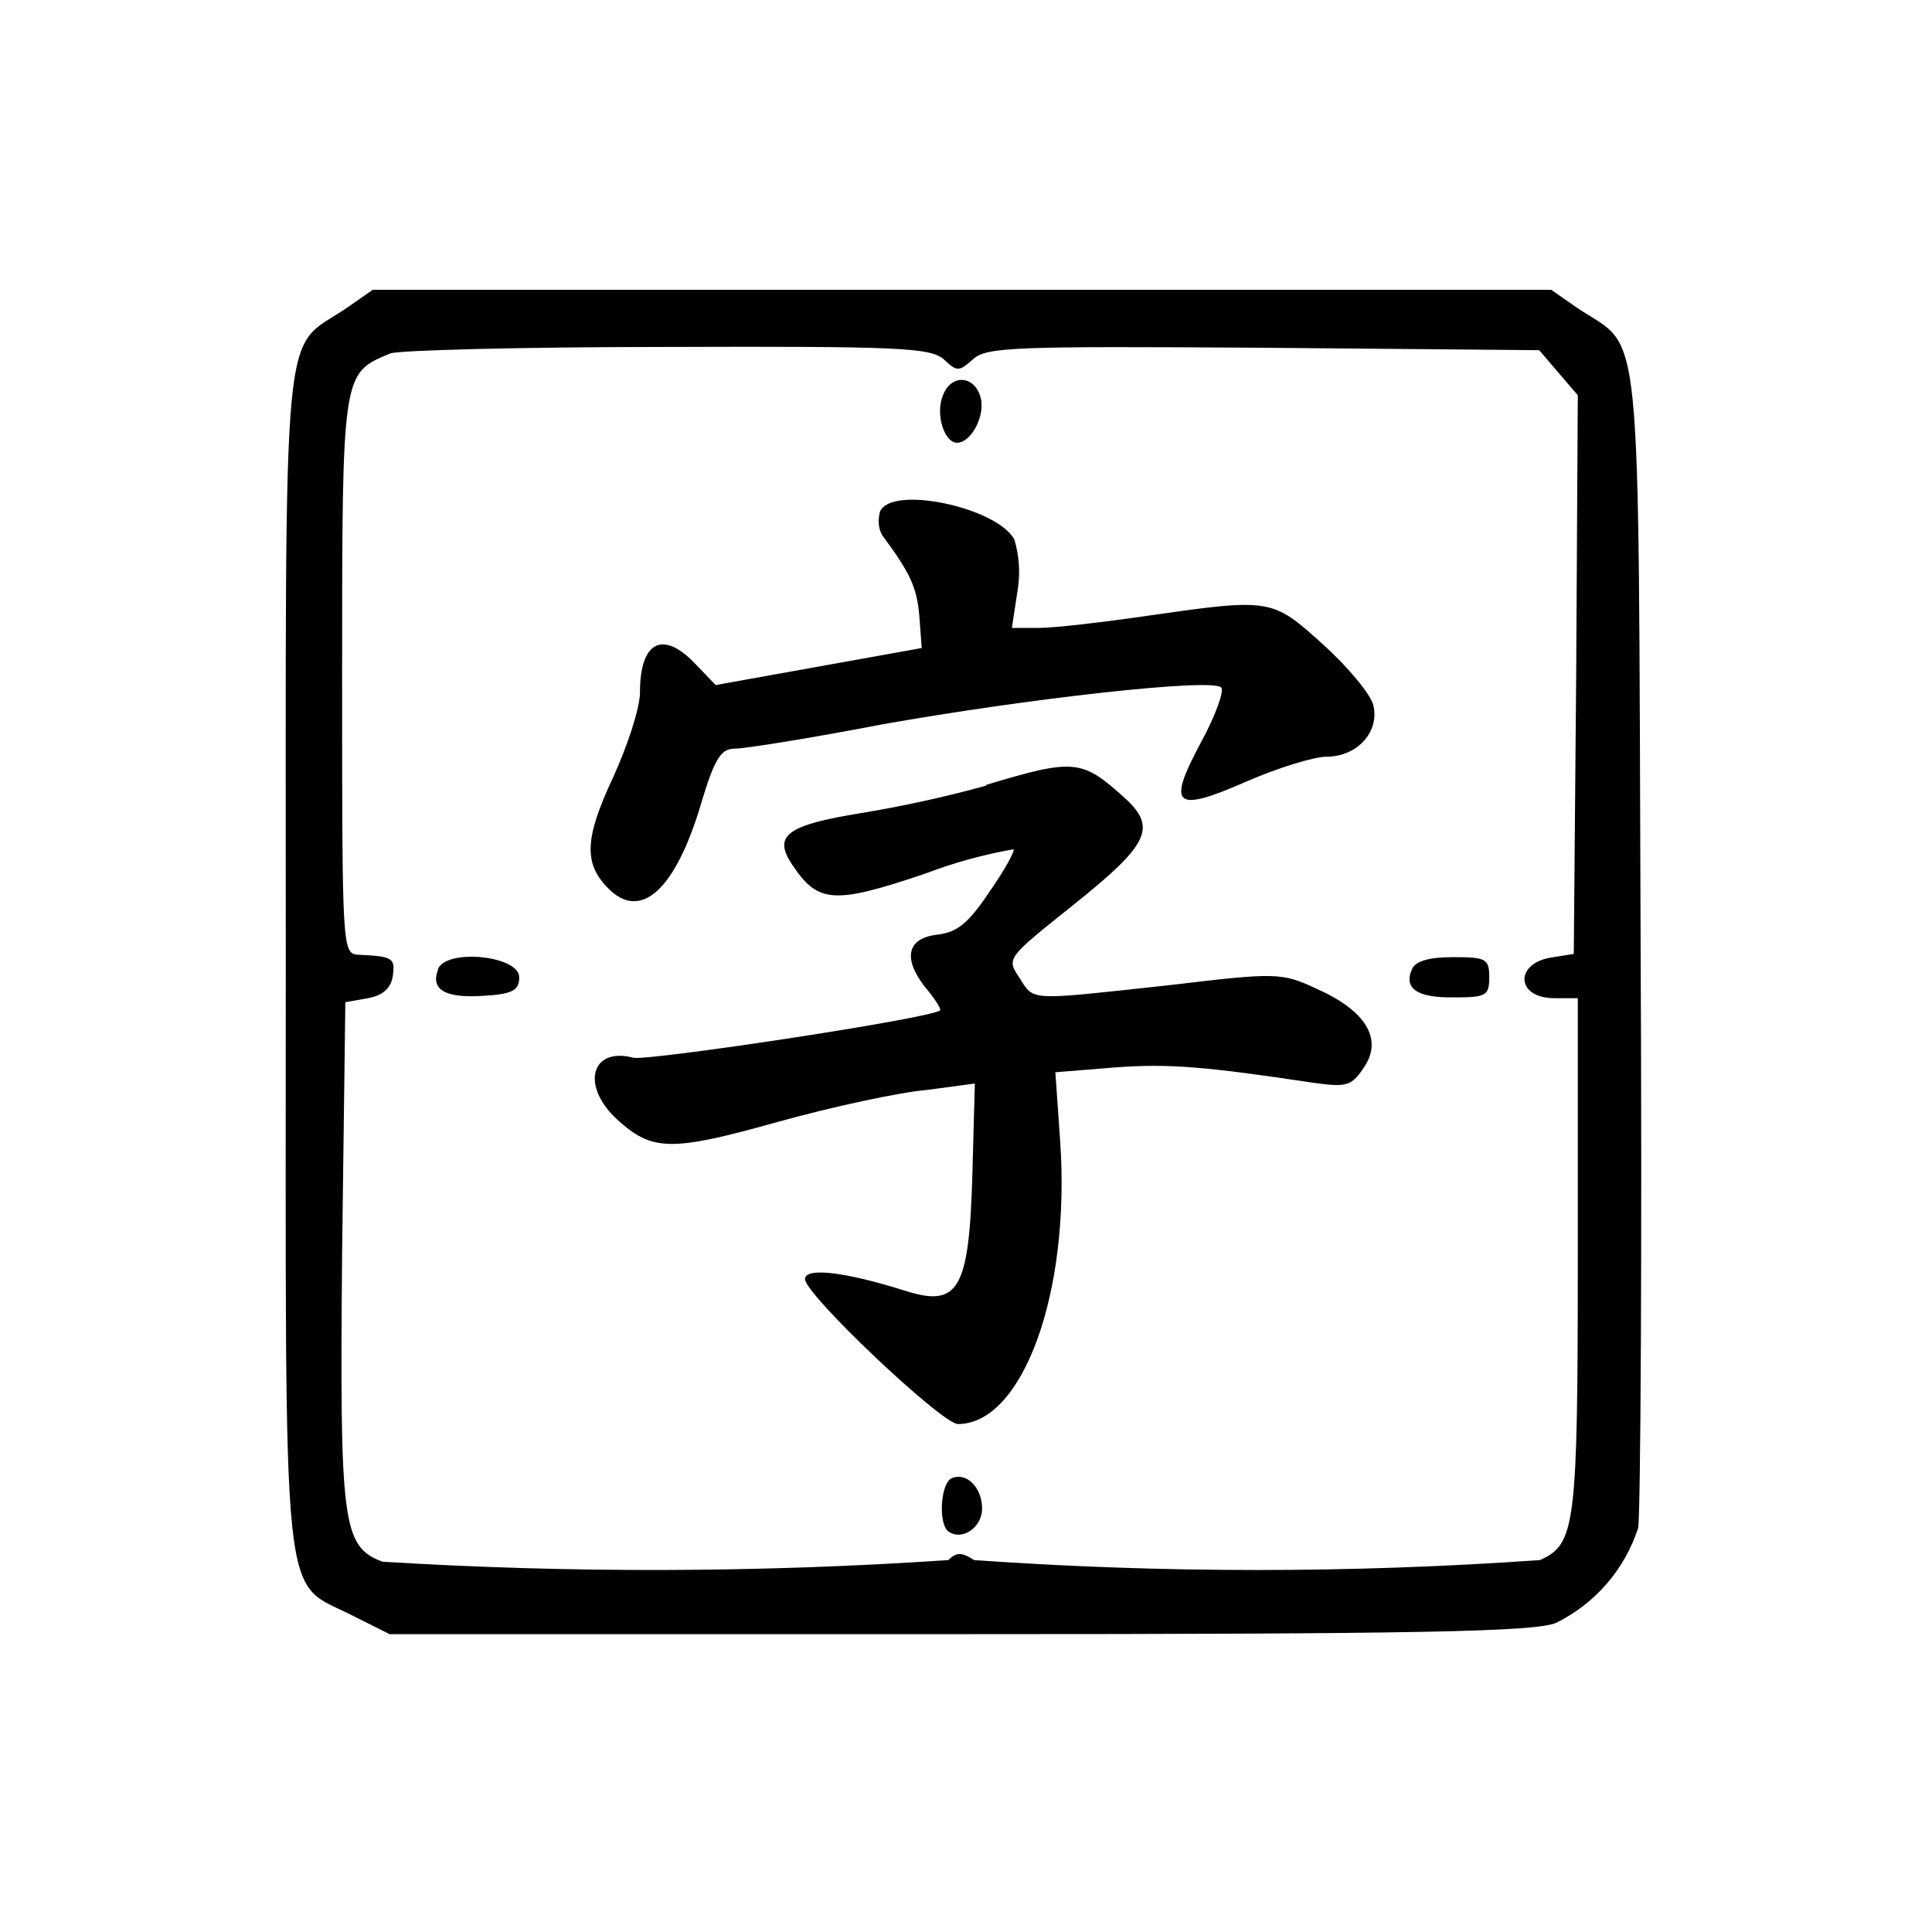
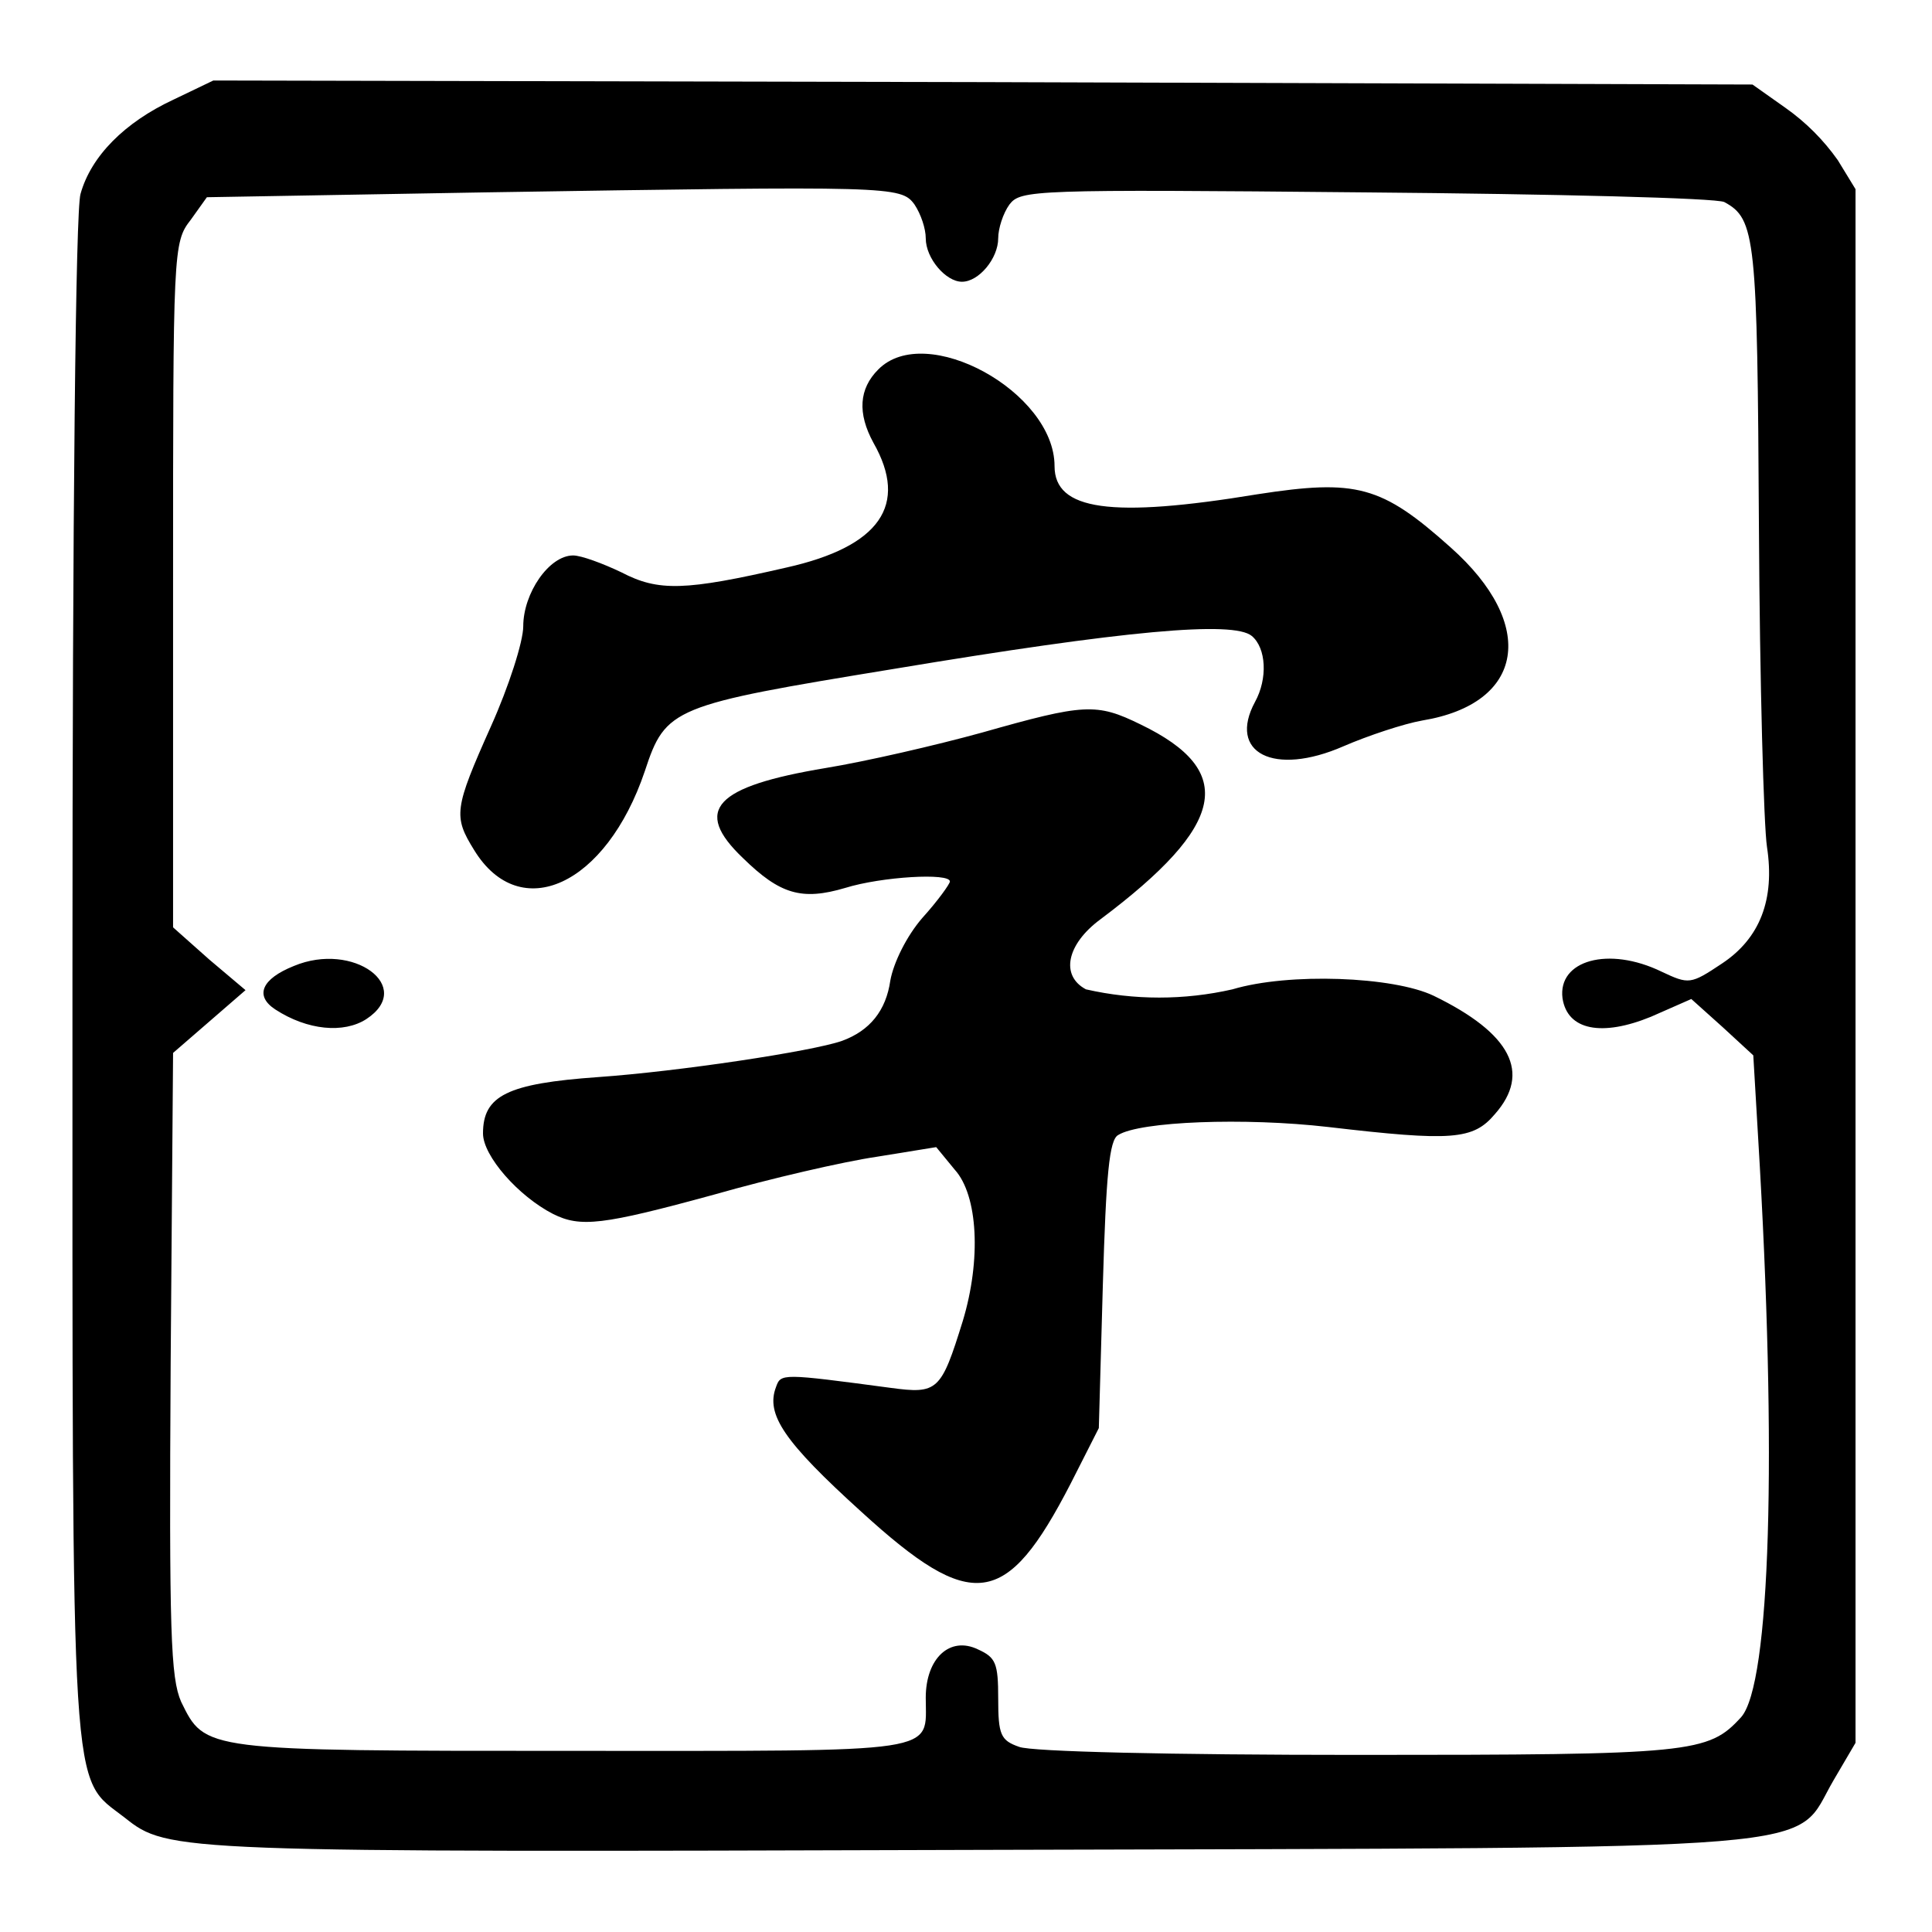
<svg xmlns="http://www.w3.org/2000/svg" fill="currentColor" viewBox="0 0 240 240">
-   <path fill-rule="evenodd" d="M43 38.3c-8.1 5.5-7.5-1.3-7.5 81.2 0 83.3-.7 76.5 8.5 81.3l4.4 2.2h70.8c57.3 0 71.5-.3 74.1-1.4a20 20 0 0 0 10.2-11.8c.3-1.8.5-34.9.3-73.5-.3-78.8.3-72.6-7.8-78l-3.3-2.3H46.3zm5.5 5.6c-6 2.5-6 2.1-6 40 0 33.9 0 34.6 2 34.7 4.3.2 4.6.4 4.3 2.6q-.3 2.3-3.1 2.8l-2.8.5-.4 31c-.3 33.8 0 36.6 5 38.5a548 548 0 0 0 70.3-.2c1-1 1.7-1 3.2 0a502 502 0 0 0 70.3 0c4.4-2 4.7-4 4.7-37.8v-32h-2.9c-4.9 0-5-4.5-.1-5.1l2.5-.4.3-34.7.2-34.7-2.4-2.8-2.4-2.8-34.2-.3c-31-.2-34.4-.1-36.1 1.4-1.8 1.6-2 1.6-3.7 0-1.7-1.4-5.5-1.6-34.3-1.5-17.8 0-33.3.4-34.4.8m68.6 5.3c-.9 2.3.2 5.8 1.8 5.8s3.3-2.9 3-5.2c-.5-3.1-3.7-3.6-4.8-.6m-7.8 14.4q-.4 1.7.3 2.9c3.5 4.7 4.3 6.5 4.6 10l.3 4-12.8 2.3-12.8 2.3-2.4-2.5c-4.1-4.4-7-3-7 3.4 0 2-1.6 6.8-3.4 10.7-3.5 7.5-3.6 10.6-.5 13.7 4 4 8.3.2 11.5-10.6 1.7-5.7 2.5-6.8 4.2-6.8 1.2 0 9.4-1.3 18.2-3 18-3.2 41-5.8 42.2-4.6.4.4-.7 3.5-2.5 6.8-4.3 8-3.3 8.8 5.6 4.9 3.9-1.7 8.4-3.1 10-3.1 3.8 0 6.6-3.1 5.8-6.4-.3-1.3-3.1-4.7-6.2-7.5-6.4-5.8-6.5-5.8-21.9-3.6-5.5.8-11.5 1.5-13.4 1.5h-3.4l.7-4.6a14 14 0 0 0-.4-6.4c-2.2-4-15.4-6.8-16.7-3.4m13.2 34A153 153 0 0 1 107 101c-9.3 1.5-11 2.8-8.6 6.4 3.2 4.8 5.1 5 16.6 1.1a60 60 0 0 1 10.9-3c.2.2-1.1 2.6-3 5.3-2.6 3.9-4 5-6.4 5.3-3.8.4-4.4 2.9-1.6 6.5 1.2 1.4 2 2.7 1.9 2.9-1 1-36.2 6.3-38.1 5.9-5.3-1.4-6.6 3.5-2 7.7 4.3 3.9 6.6 4 19.8.3 6.8-1.9 15.2-3.7 18.6-4l6-.8-.3 11c-.4 14.7-1.7 16.9-8.5 14.7-7.3-2.3-12.3-2.9-12.3-1.4 0 1.9 17 18 19 18 8 0 14-16.2 12.7-35.1l-.6-8.6 7.4-.6c6.7-.5 11.3-.1 24.6 1.9 4.3.6 4.8.4 6.4-2 2.3-3.5.1-7-6-9.7-4.3-2-5-2-18.4-.4-17.6 1.9-16.6 2-18.5-1-1.6-2.4-1.5-2.4 7-9.2 9.1-7.3 10.1-9.4 6.2-13-5.4-4.9-6.3-5-17.3-1.7m-68.1 23q-1.4 3.7 5.7 3.2c3.6-.2 4.4-.7 4.4-2.3 0-2.7-9.1-3.6-10.1-1m121 0q-1.6 3.6 5.2 3.5c4 0 4.4-.2 4.4-2.5s-.4-2.5-4.5-2.5q-4.5 0-5.1 1.5m-57.1 63.2c-1.5.5-1.8 5.9-.4 6.7 1.7 1.1 4.1-.6 4.1-2.9 0-2.6-1.9-4.5-3.7-3.8" />
+   <path fill-rule="evenodd" d="M21.5 12.4c-6 2.8-10.2 7-11.5 11.7-.6 2-1 38.9-1 97.4 0 104.2-.3 99 6.5 104.3 5.4 4.3 6.1 4.3 106 4 109-.3 101 .3 106.3-8.7l2.7-4.6v-193l-2.2-3.6a27 27 0 0 0-6.5-6.5l-4.1-2.9-95.6-.3-95.6-.2zm38.6 11.5-34.4.6-2 2.8c-2.2 2.8-2.2 3.7-2.2 45.4v42.5l4.5 4 4.5 3.8-4.5 3.9-4.5 3.9-.3 38.6c-.2 33.5 0 39 1.3 42 3 6.1 2.6 6.1 48.7 6.1 46.3 0 43.8.4 43.8-6.6 0-4.9 3-7.7 6.5-6 2.2 1 2.5 1.7 2.5 6.1 0 4.5.3 5.2 2.6 6 1.5.6 18.8 1 42 1 41.7 0 43.6-.2 47.7-4.7 3.6-4.1 4.5-32.4 2.1-72l-.6-10.2-3.8-3.5-3.9-3.5-5 2.2c-6.1 2.5-10.4 1.7-11-2.3-.6-4.7 5.7-6.5 12.3-3.3 3.4 1.6 3.6 1.6 7.5-1q7.1-4.7 5.6-14.5c-.4-2.6-.9-20.5-1-39.7-.2-36-.4-38.3-4.3-40.4-1-.5-21-1-44.5-1.2-41.5-.4-42.9-.3-44.3 1.5-.8 1.1-1.4 3-1.4 4.2 0 2.5-2.4 5.4-4.5 5.4-2 0-4.5-2.9-4.5-5.4 0-1.2-.6-3-1.4-4.2-1.7-2.3-2.7-2.3-53.5-1.5m49 22q-3.6 3.6-.6 9.1 6.6 11.6-10.8 15.5c-12.6 2.9-15.9 3-20.5.6-2.3-1.1-5-2.1-6-2.1-3 0-6.2 4.7-6.2 8.8 0 1.9-1.8 7.5-4 12.4-4.6 10.3-4.7 11.2-2.1 15.4 5.7 9.3 16.4 4.4 21.2-9.8 2.6-7.9 3.4-8.2 30.9-12.7 28.8-4.8 42.2-6 44.5-4.1 1.8 1.5 2 5.3.4 8.2-3.4 6.3 2.3 9.3 11 5.5 3-1.3 7.5-2.8 9.8-3.2 12.7-2.1 14.3-11.9 3.5-21.5-8.6-7.7-11.7-8.5-24-6.6-18.2 3-25.2 2-25.2-3.5 0-9.2-16-18-21.9-12M122 91c-5.8 1.6-14.5 3.6-19.4 4.4-13.8 2.3-16.6 5.2-10.3 11.2 4.6 4.5 7.3 5.3 12.7 3.7 4.5-1.4 13-1.9 13-.8 0 .3-1.5 2.4-3.4 4.5-2 2.3-3.6 5.6-4 7.8q-.8 5.6-6 7.5c-3.7 1.3-20.3 3.8-30.3 4.5-11.3.8-14.3 2.3-14.3 7 0 2.8 4.4 7.8 8.7 10 3.4 1.7 6.1 1.4 20-2.4 7-2 16.1-4.1 20.2-4.7l7.4-1.2 2.3 2.8c2.9 3.2 3.3 11.2 1 18.8-2.7 8.7-3.1 9.1-9 8.3-13.5-1.8-13.6-1.8-14.2-.1-1.3 3.4 1 6.8 10.6 15.5 13.8 12.6 18 12 26-3.5l3.5-6.9.5-17.8c.4-13.7.8-18 1.9-18.6 2.7-1.7 15.7-2.2 26.1-1 15.4 1.8 18 1.6 20.7-1.6q6.8-7.7-7.6-14.7c-5-2.4-18-2.9-25-.8a41 41 0 0 1-18.2 0c-3.2-1.7-2.4-5.6 1.8-8.7 15.6-11.7 17-18.4 5-24.2-5.5-2.7-7-2.6-19.7 1m-85.5 29c-4 1.6-4.9 3.7-2.3 5.4 4 2.6 8.5 3 11.3 1.2 6.1-4-1.6-9.7-9-6.6" />
</svg>
